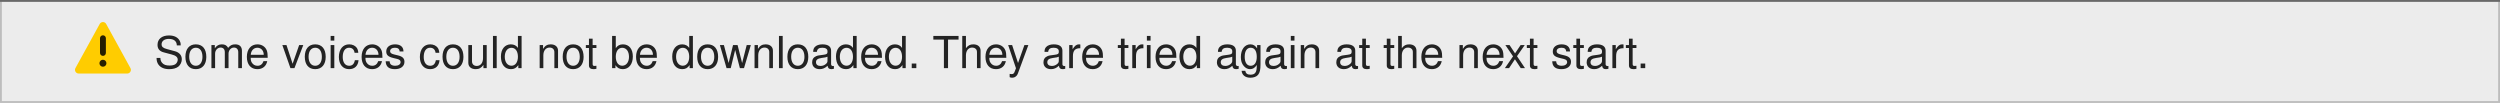
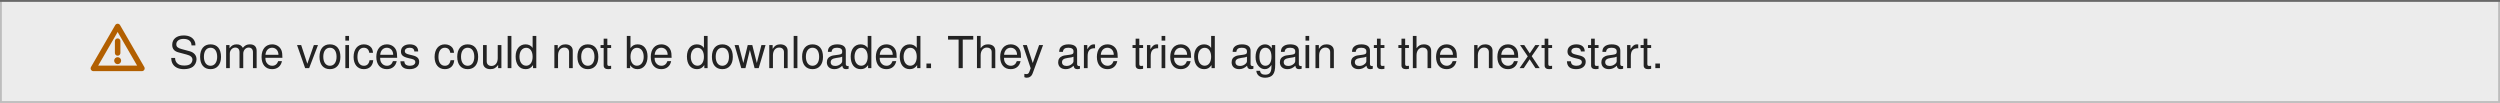
<svg xmlns="http://www.w3.org/2000/svg" width="680" height="28" viewBox="0 0 680 28" role="img" aria-labelledby="title desc" font-family="-apple-system, BlinkMacSystemFont, 'SF Pro Text', 'Helvetica Neue', Helvetica, Arial, sans-serif">
  <defs>
    <clipPath id="clip1">
      <rect x="0" y="0" width="680" height="28" />
    </clipPath>
  </defs>
  <rect x="0" y="0" width="680" height="28" fill="#ececec" />
  <g clip-path="url(#clip1)">
    <path d="M0 0.25H680" stroke-width="0.5" stroke="#838383" />
-     <path d="M28 7L34.6 19H21.4Z" stroke="#ffcc00" stroke-width="2" stroke-linejoin="round" fill="#ffcc00" />
-     <rect x="27.2" y="9.6" width="1.6" height="5.6" rx="0.8" fill="#000000" fill-opacity="0.85" />
-     <circle cx="28" cy="17.2" r="0.95" fill="#000000" fill-opacity="0.85" />
-     <text x="42" y="18.53" font-size="12" style="font-variant-numeric:tabular-nums" textLength="433.36" lengthAdjust="spacingAndGlyphs" fill="#000000" opacity="0.85">Some voices could not be downloaded. They are tried again at the next start.</text>
+     <path d="M32 7.2L38.6 18.6L25.4 18.6Z" fill="none" stroke-width="1.5" stroke="#b25f00" stroke-linecap="round" stroke-linejoin="round" />
+     <path d="M32 11.2L32 14.4" fill="none" stroke-width="1.5" stroke="#b25f00" stroke-linecap="round" stroke-linejoin="round" />
+     <circle cx="32" cy="16.5" r="0.95" fill="#b25f00" />
+     <text x="46" y="18.53" font-size="12" style="font-variant-numeric:tabular-nums" textLength="433.36" lengthAdjust="spacingAndGlyphs" fill="#000000" opacity="0.85">Some voices could not be downloaded. They are tried again at the next start.</text>
  </g>
  <rect x="0.25" y="0.25" width="679.5" height="27.5" fill="none" stroke-width="0.5" stroke="#000000" stroke-opacity="0.2" />
</svg>
